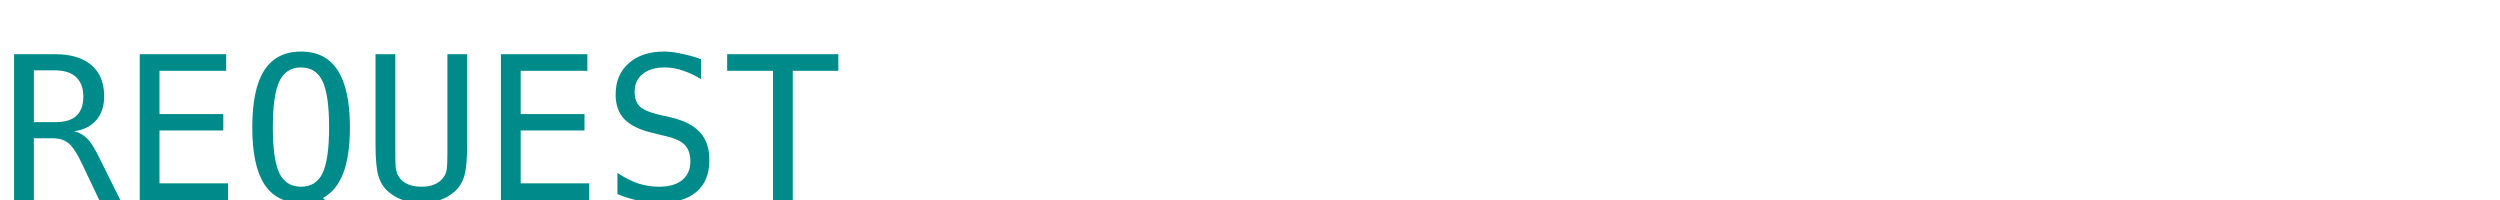
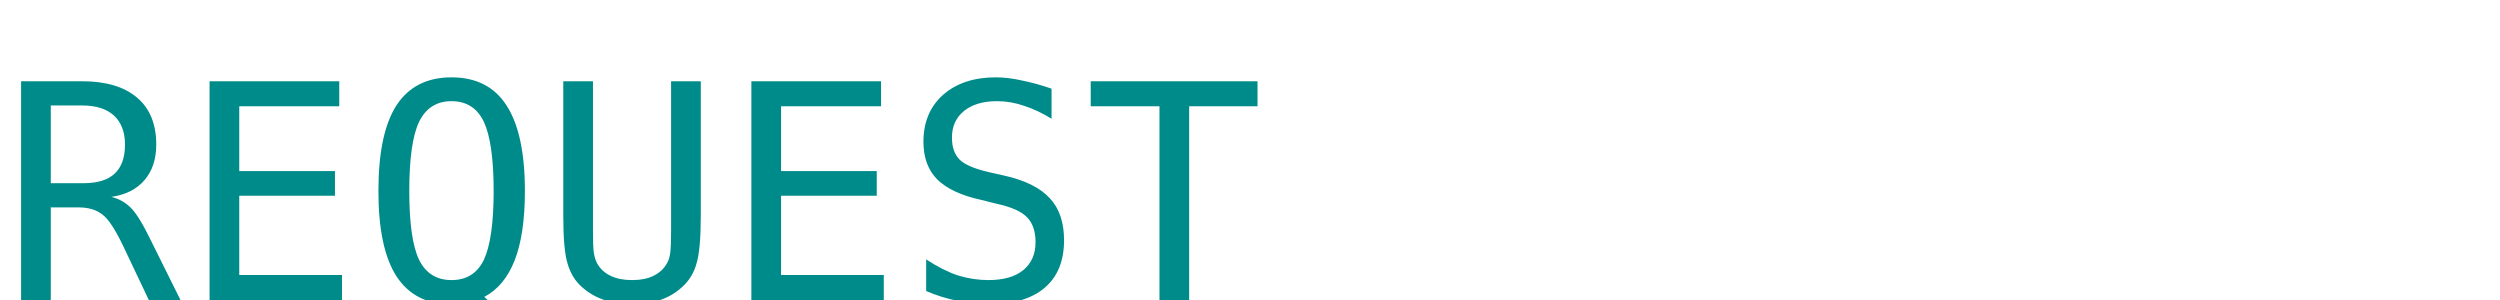
- <svg xmlns="http://www.w3.org/2000/svg" version="1.1" width="150" height="12">
+ <svg xmlns="http://www.w3.org/2000/svg" version="1.1" width="100" height="12">
  <text font-family="monospace" font-size="12" x="0" y="12">
    <tspan fill="darkcyan">REQUEST</tspan>
  </text>
</svg>
